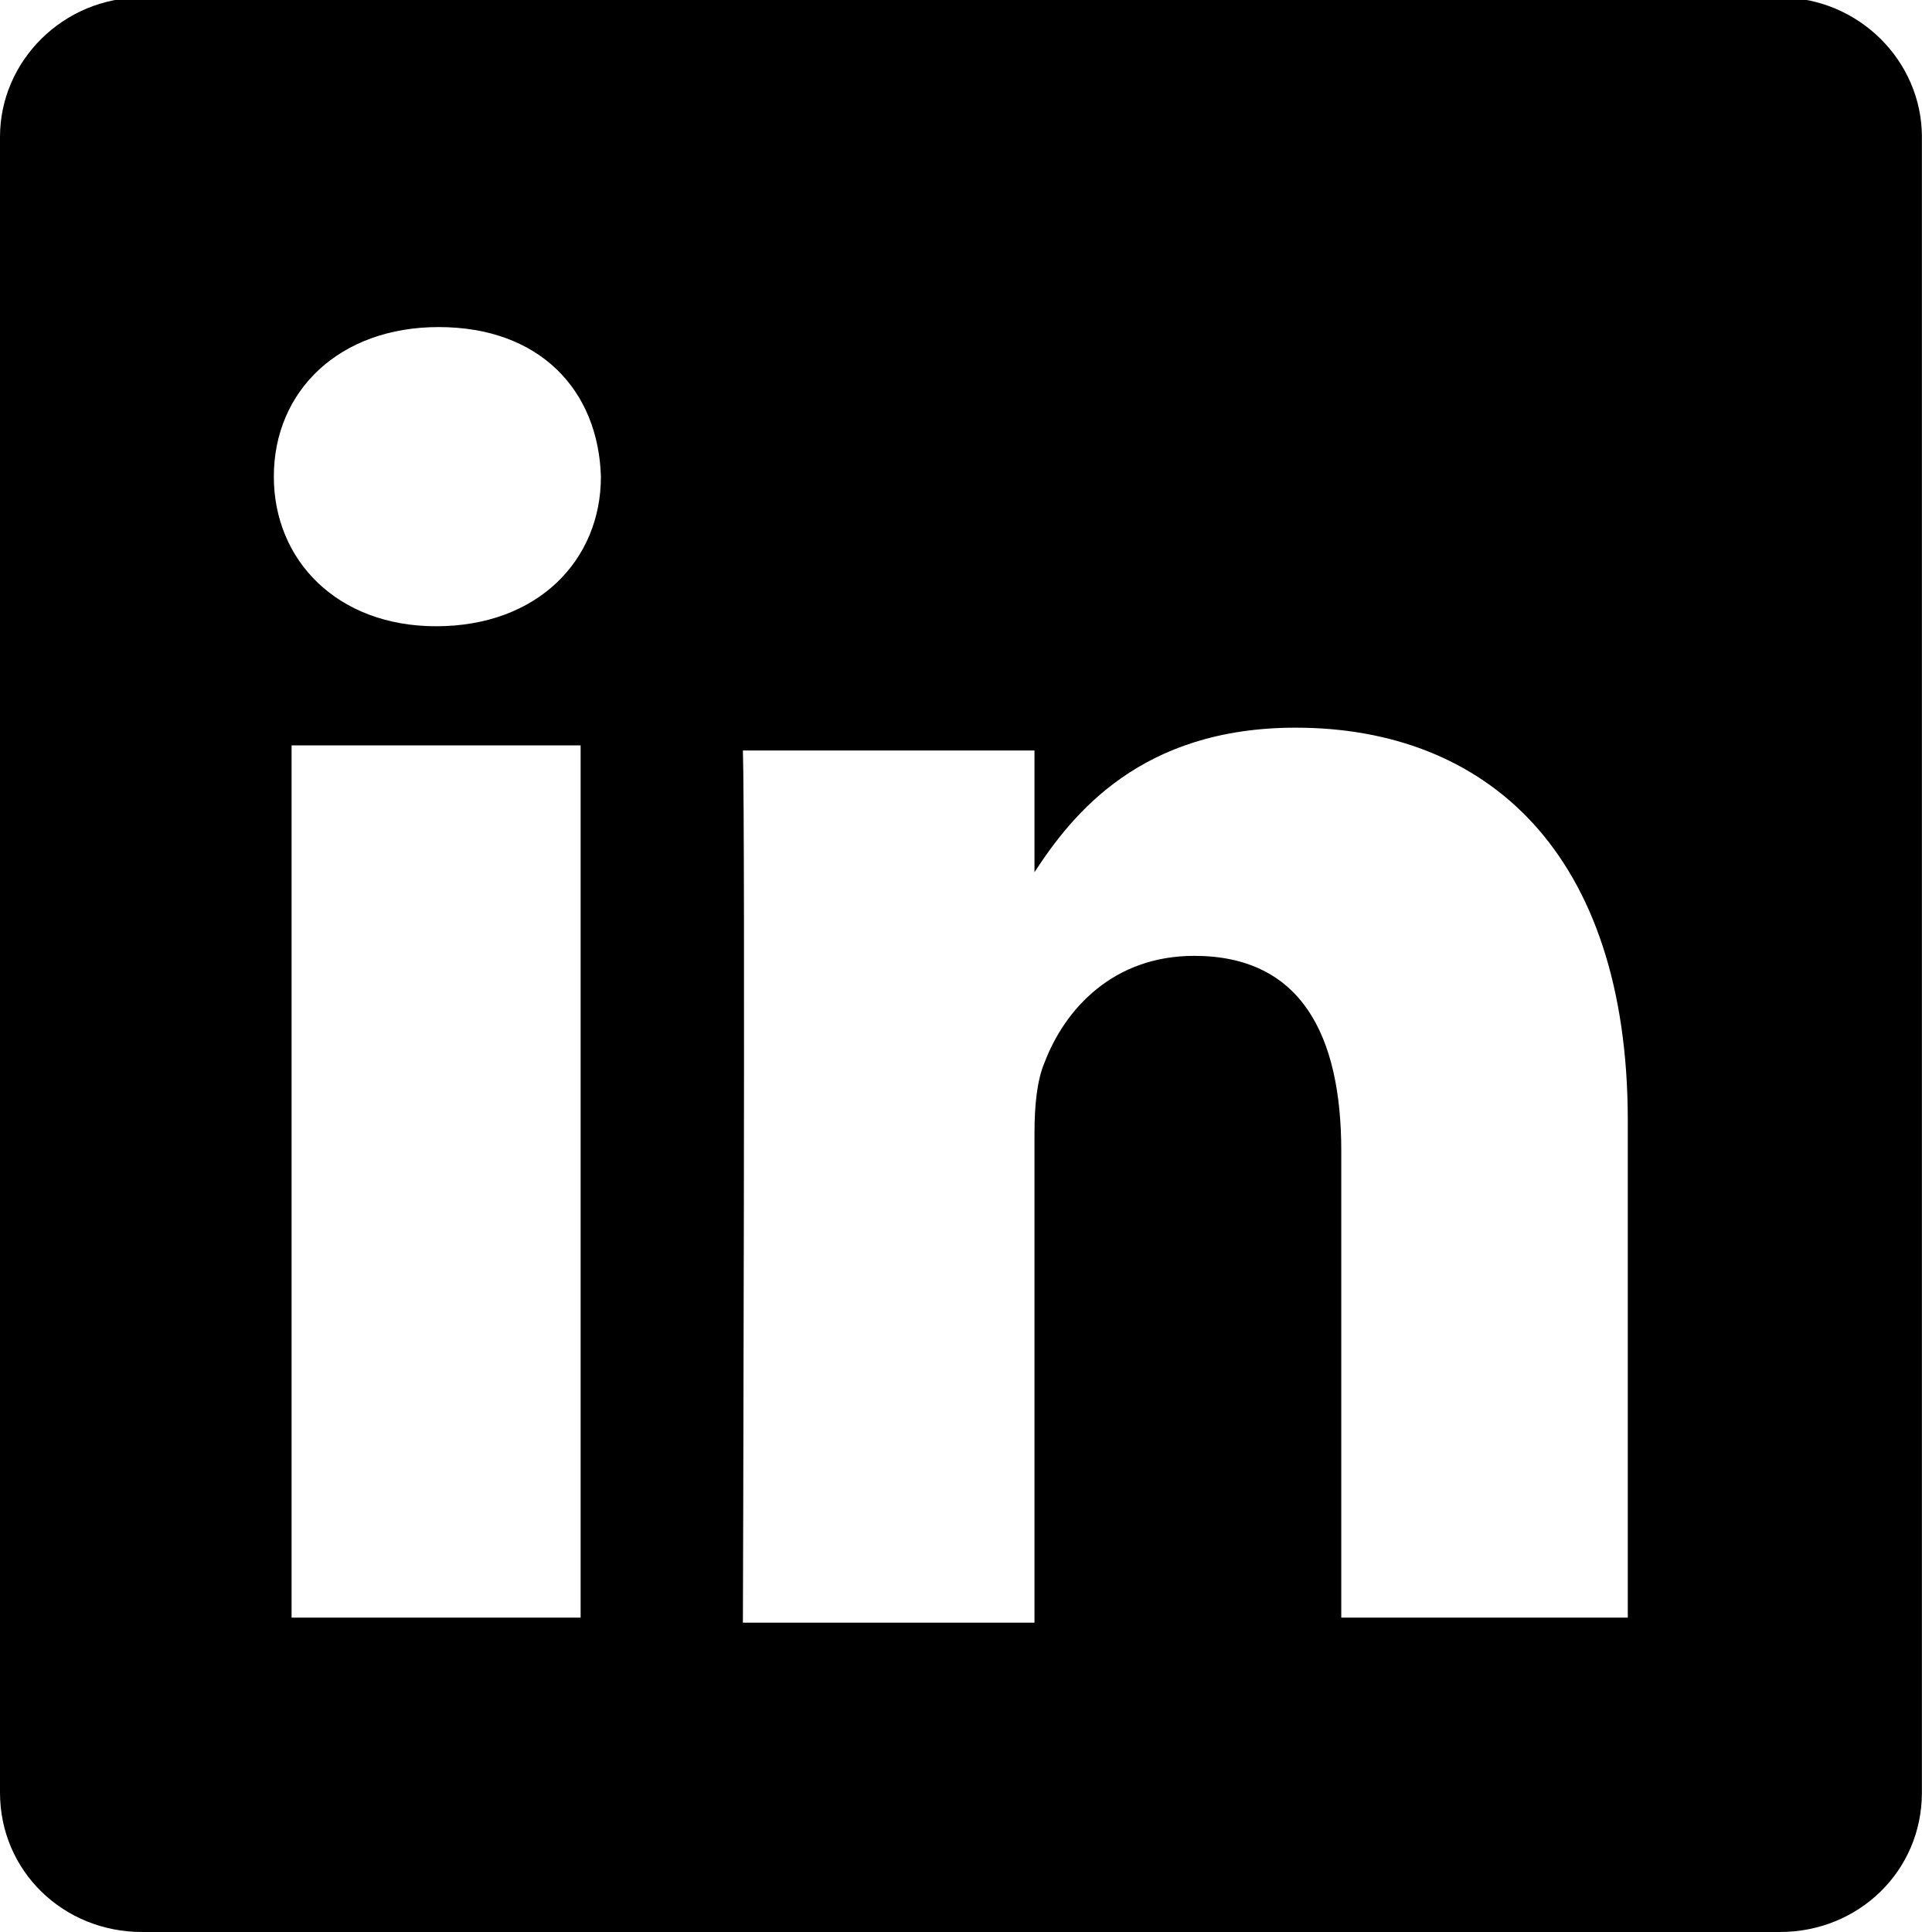
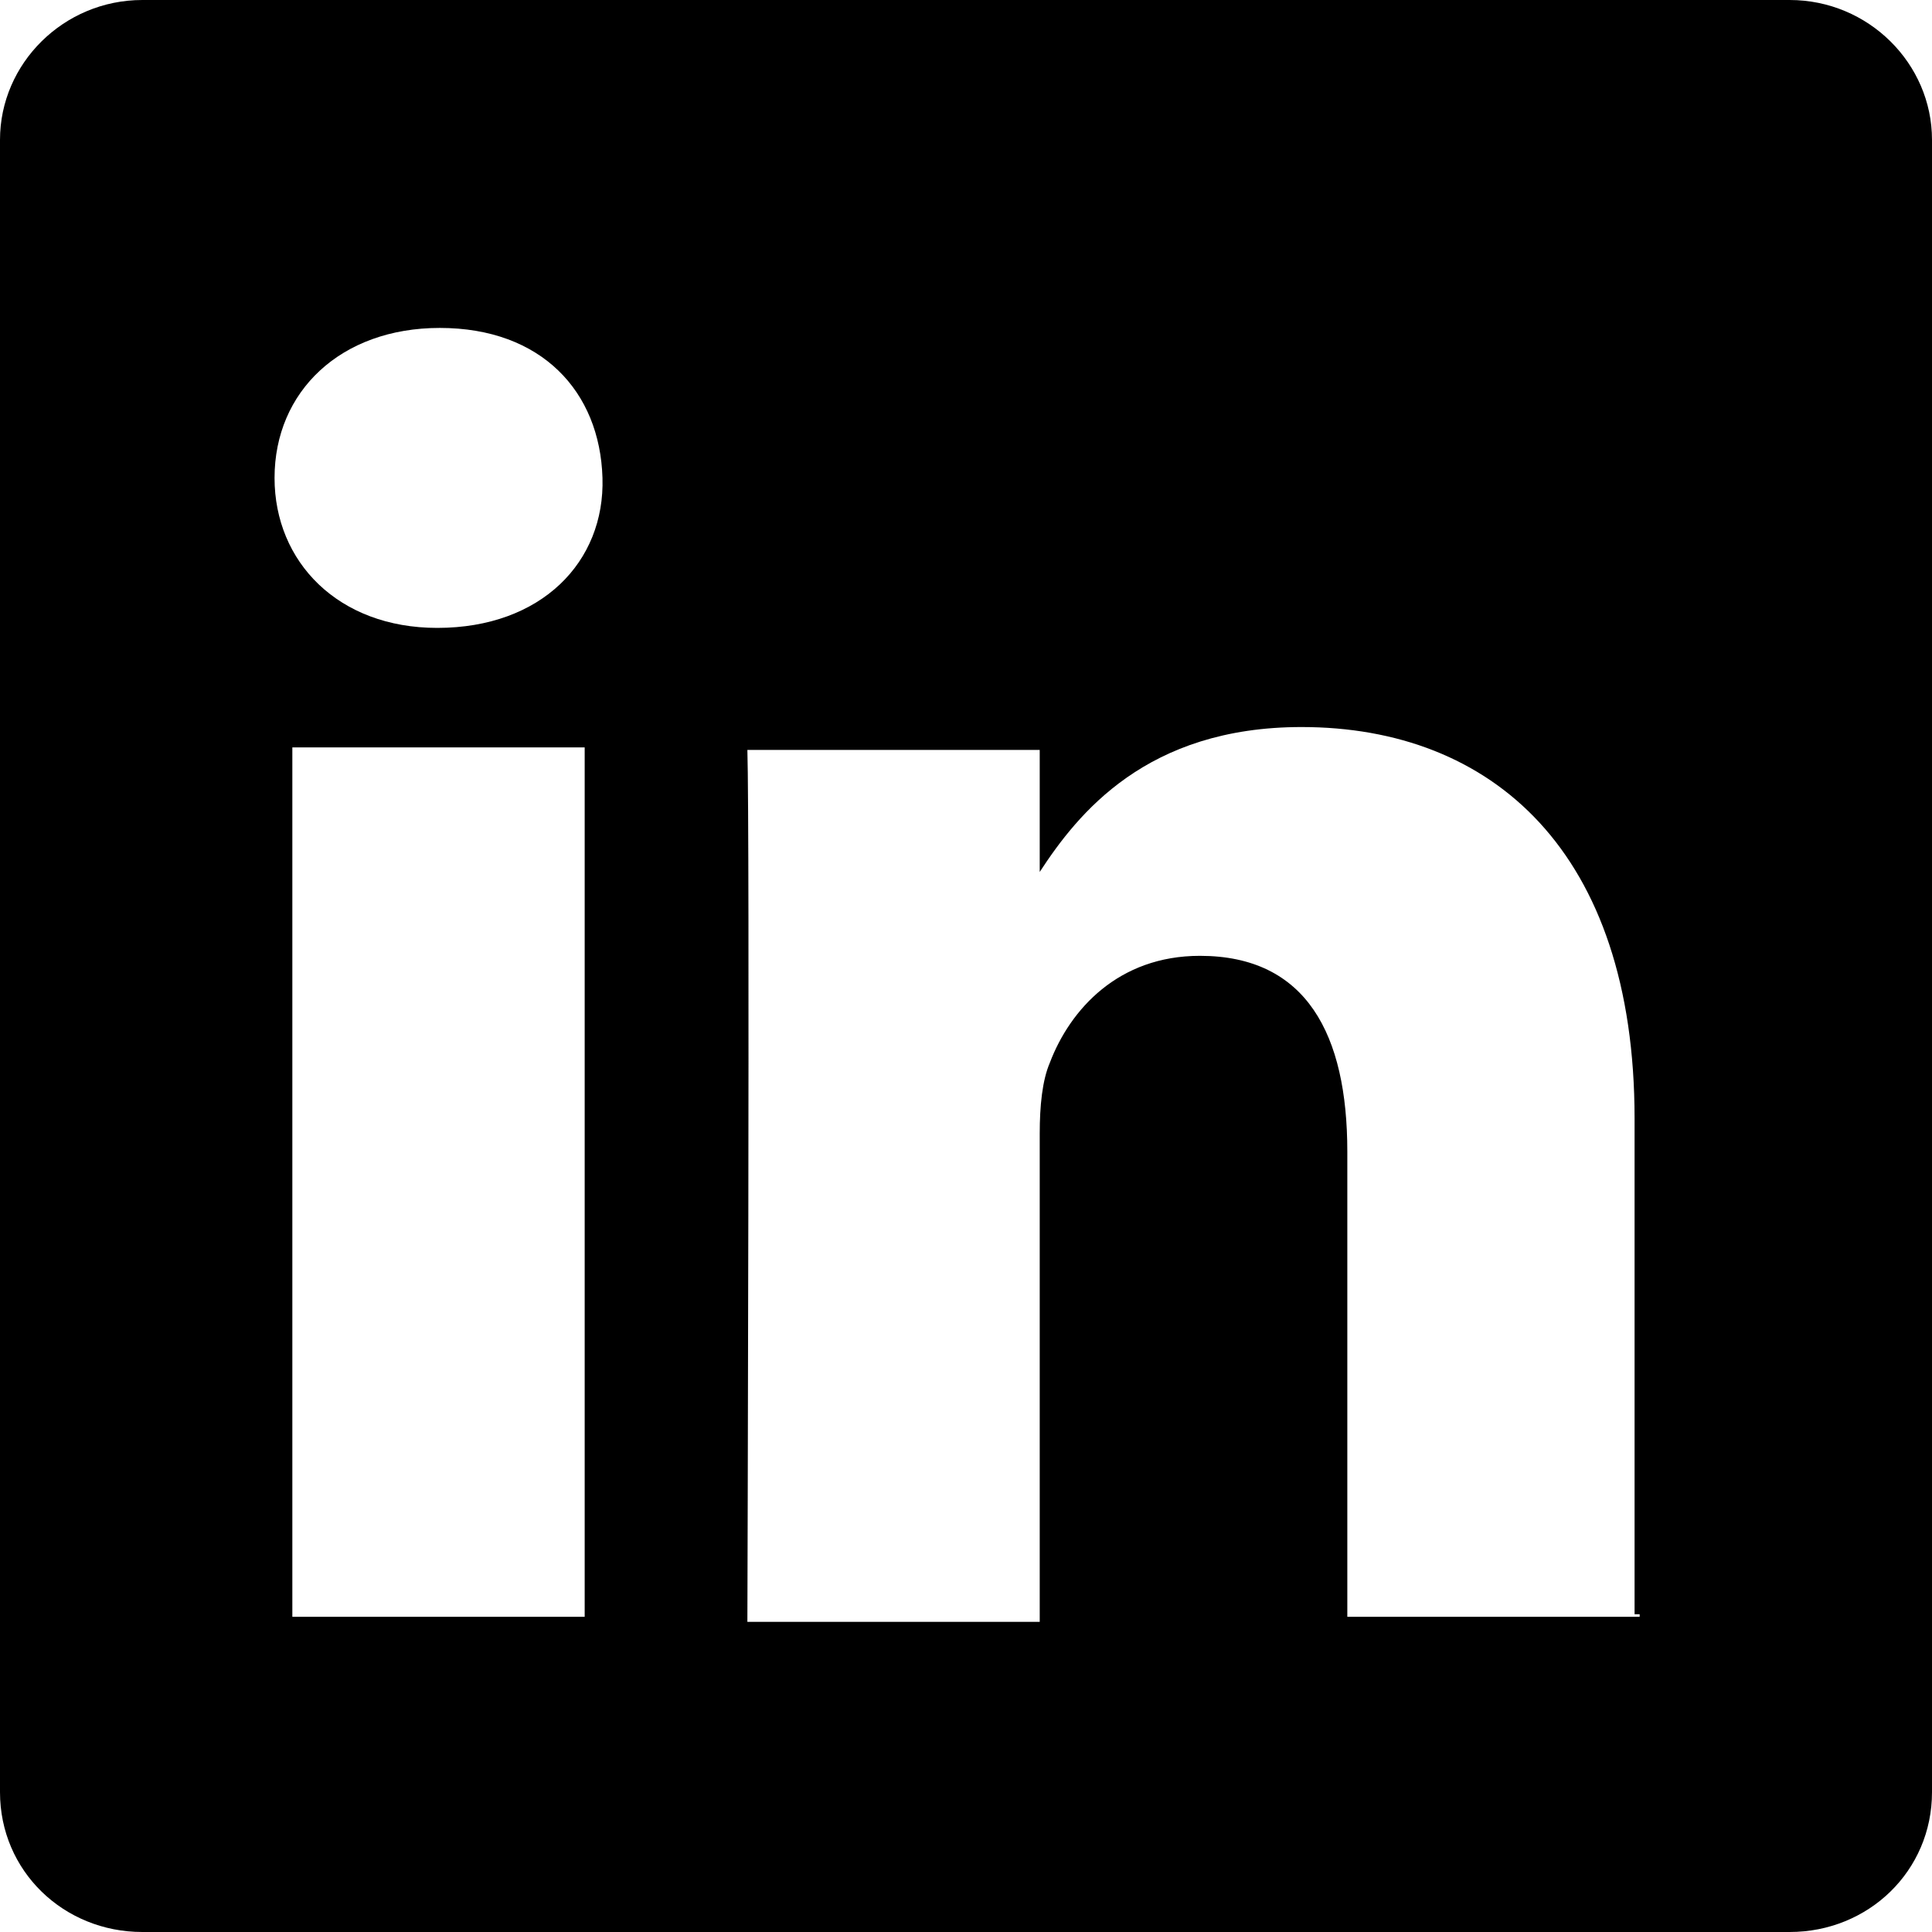
- <svg xmlns="http://www.w3.org/2000/svg" version="1.1" id="svg3070" x="0px" y="0px" viewBox="0 0 75.8 76.2" style="enable-background:new 0 0 75.8 76.2;" xml:space="preserve">
-   <path d="M70.2-0.1H5.6C2.5-0.1,0,2.4,0,5.4v65.3c0,3.1,2.5,5.5,5.6,5.5h64.6c3.1,0,5.6-2.4,5.6-5.5V5.4C75.8,2.4,73.3-0.1,70.2-0.1z   M22.9,63.8H11.5V29.4h11.4V63.8z M17.2,24.7c-3.9,0-6.4-2.6-6.4-5.9c0-3.4,2.6-5.9,6.5-5.9c4,0,6.3,2.5,6.4,5.9  C23.7,22.1,21.2,24.7,17.2,24.7z M64.3,63.8H52.9V45.4c0-4.6-1.6-7.7-5.8-7.7c-3.2,0-5.1,2.1-5.9,4.2c-0.3,0.7-0.4,1.7-0.4,2.8v19.3  H29.3c0,0,0.1-31.2,0-34.4h11.5v4.8c1.5-2.3,4.2-5.7,10.3-5.7c7.5,0,13.1,4.9,13.1,15.5V63.8z" />
+ <svg xmlns="http://www.w3.org/2000/svg" version="1.1" id="svg3070" x="0px" y="0px" viewBox="0 0 76 76" style="enable-background:new 0 0 76 76;" xml:space="preserve">
+   <path d="M70.4,0H5.6C2.5,0,0,2.5,0,5.5v65C0,73.6,2.5,76,5.6,76h64.8c3.1,0,5.6-2.4,5.6-5.5v-65C76,2.5,73.5,0,70.4,0z M23,63.6  H11.5V29.4H23V63.6z M17.2,24.7c-3.9,0-6.4-2.6-6.4-5.9c0-3.4,2.6-5.9,6.5-5.9c4,0,6.3,2.5,6.4,5.9C23.8,22.1,21.3,24.7,17.2,24.7z   M64.5,63.6H53V45.3c0-4.6-1.6-7.7-5.8-7.7c-3.2,0-5.1,2.1-5.9,4.2c-0.3,0.7-0.4,1.7-0.4,2.8v19.2H29.4c0,0,0.1-31.1,0-34.3h11.5  v4.8c1.5-2.3,4.2-5.7,10.3-5.7c7.5,0,13.1,4.9,13.1,15.4v19.5H64.5z" />
</svg>
